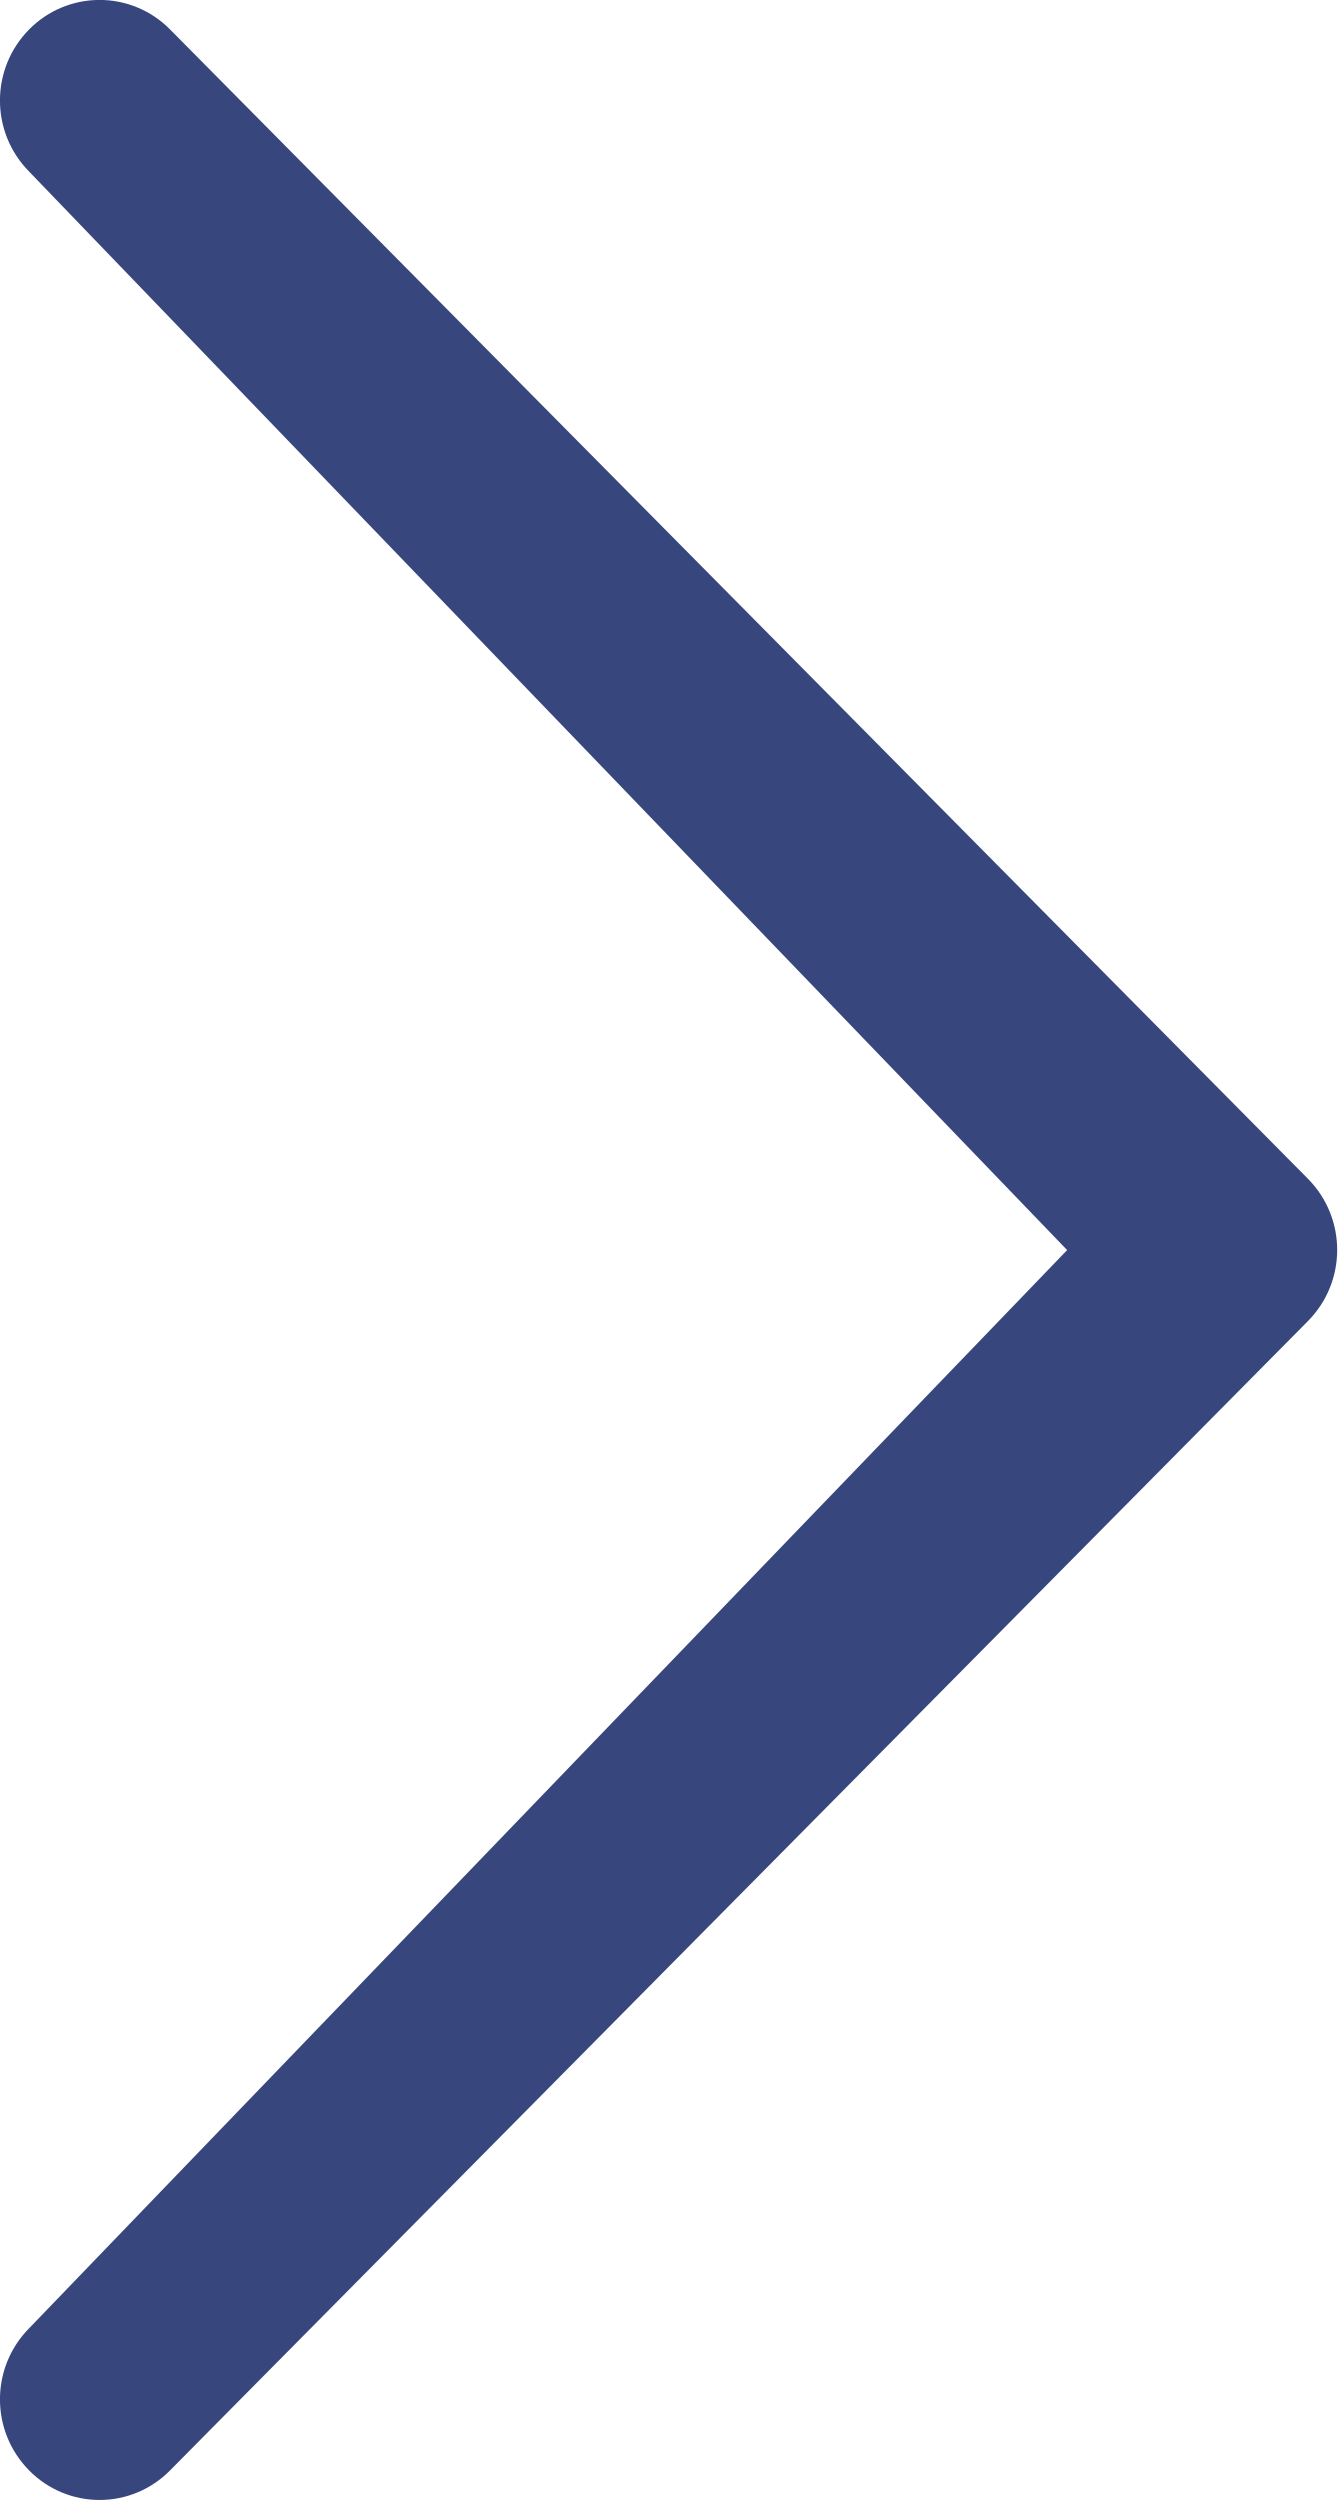
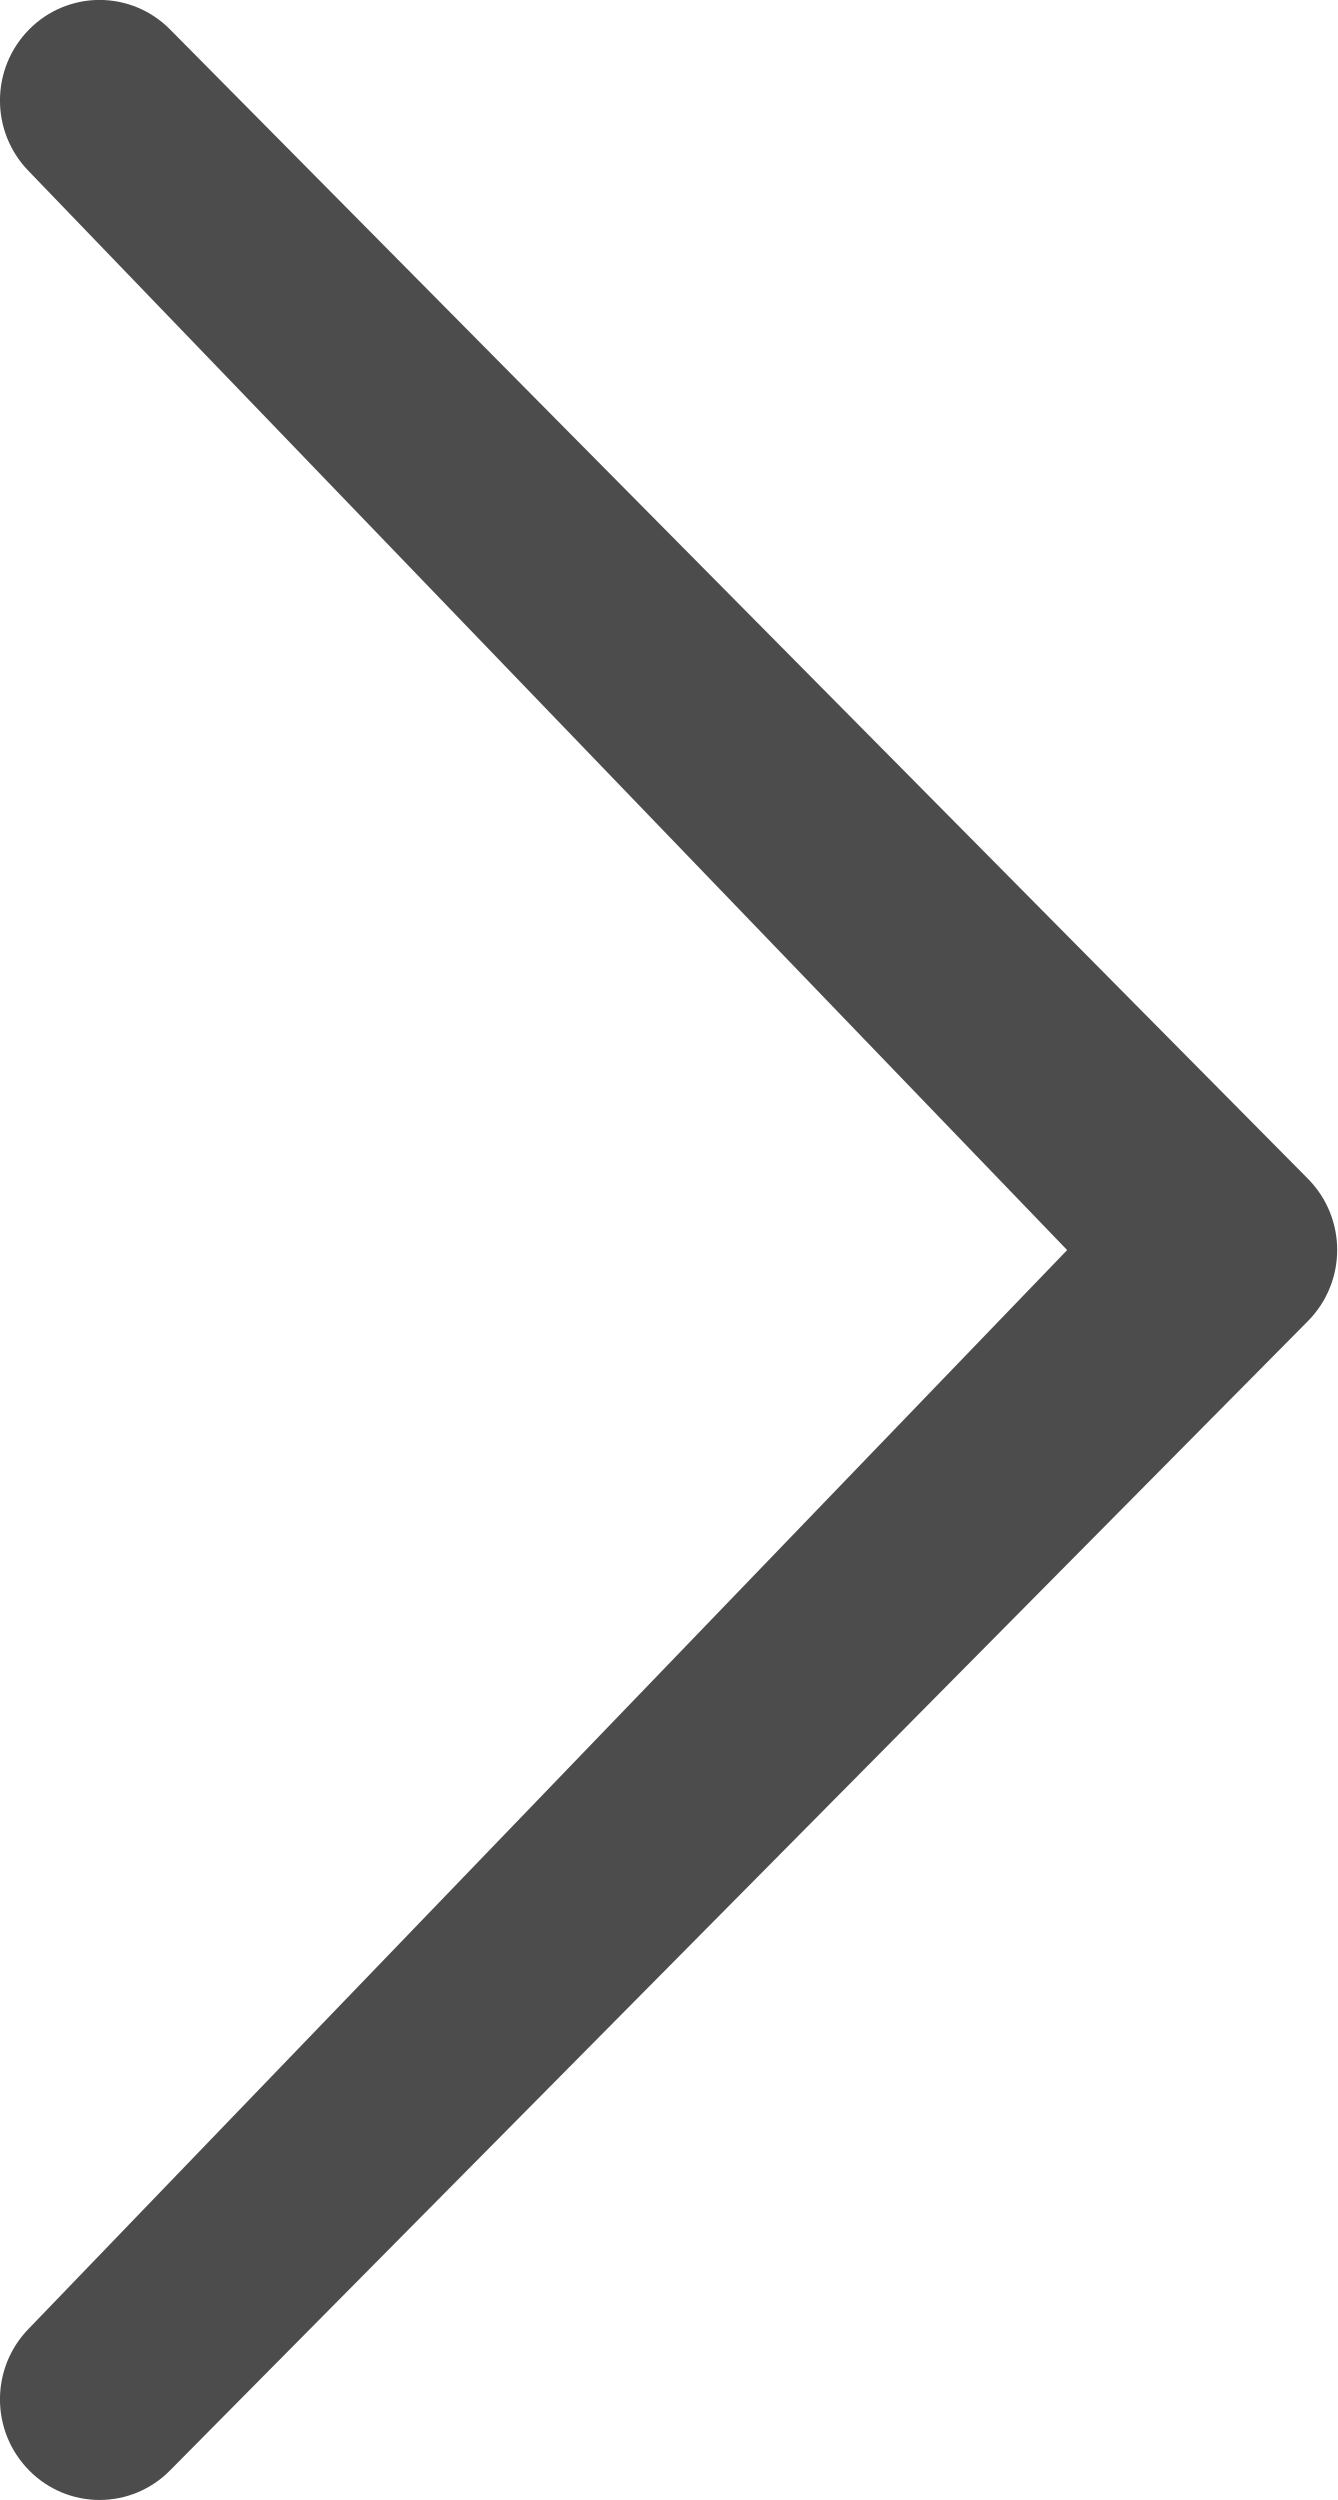
<svg xmlns="http://www.w3.org/2000/svg" id="prefix__chevron-thin-right" width="8.655" height="16.18" viewBox="0 0 8.655 16.18">
-   <path id="prefix__chevron-thin-right-2" d="M16.359 10.329l-6.718-6.98a.655.655 0 0 1 0-.921.64.64 0 0 1 .911 0l7.365 7.439a.655.655 0 0 1 0 .921l-7.365 7.439a.639.639 0 0 1-.911 0 .655.655 0 0 1 0-.921l6.717-6.977z" data-name="chevron-thin-right" transform="translate(-9.452 -2.238)" style="fill:#37477d" />
+   <path id="prefix__chevron-thin-right-2" d="M16.359 10.329l-6.718-6.98a.655.655 0 0 1 0-.921.64.64 0 0 1 .911 0l7.365 7.439a.655.655 0 0 1 0 .921l-7.365 7.439a.639.639 0 0 1-.911 0 .655.655 0 0 1 0-.921l6.717-6.977z" data-name="chevron-thin-right" transform="translate(-9.452 -2.238)" style="fill:#000000; opacity: 0.7;" />
</svg>
